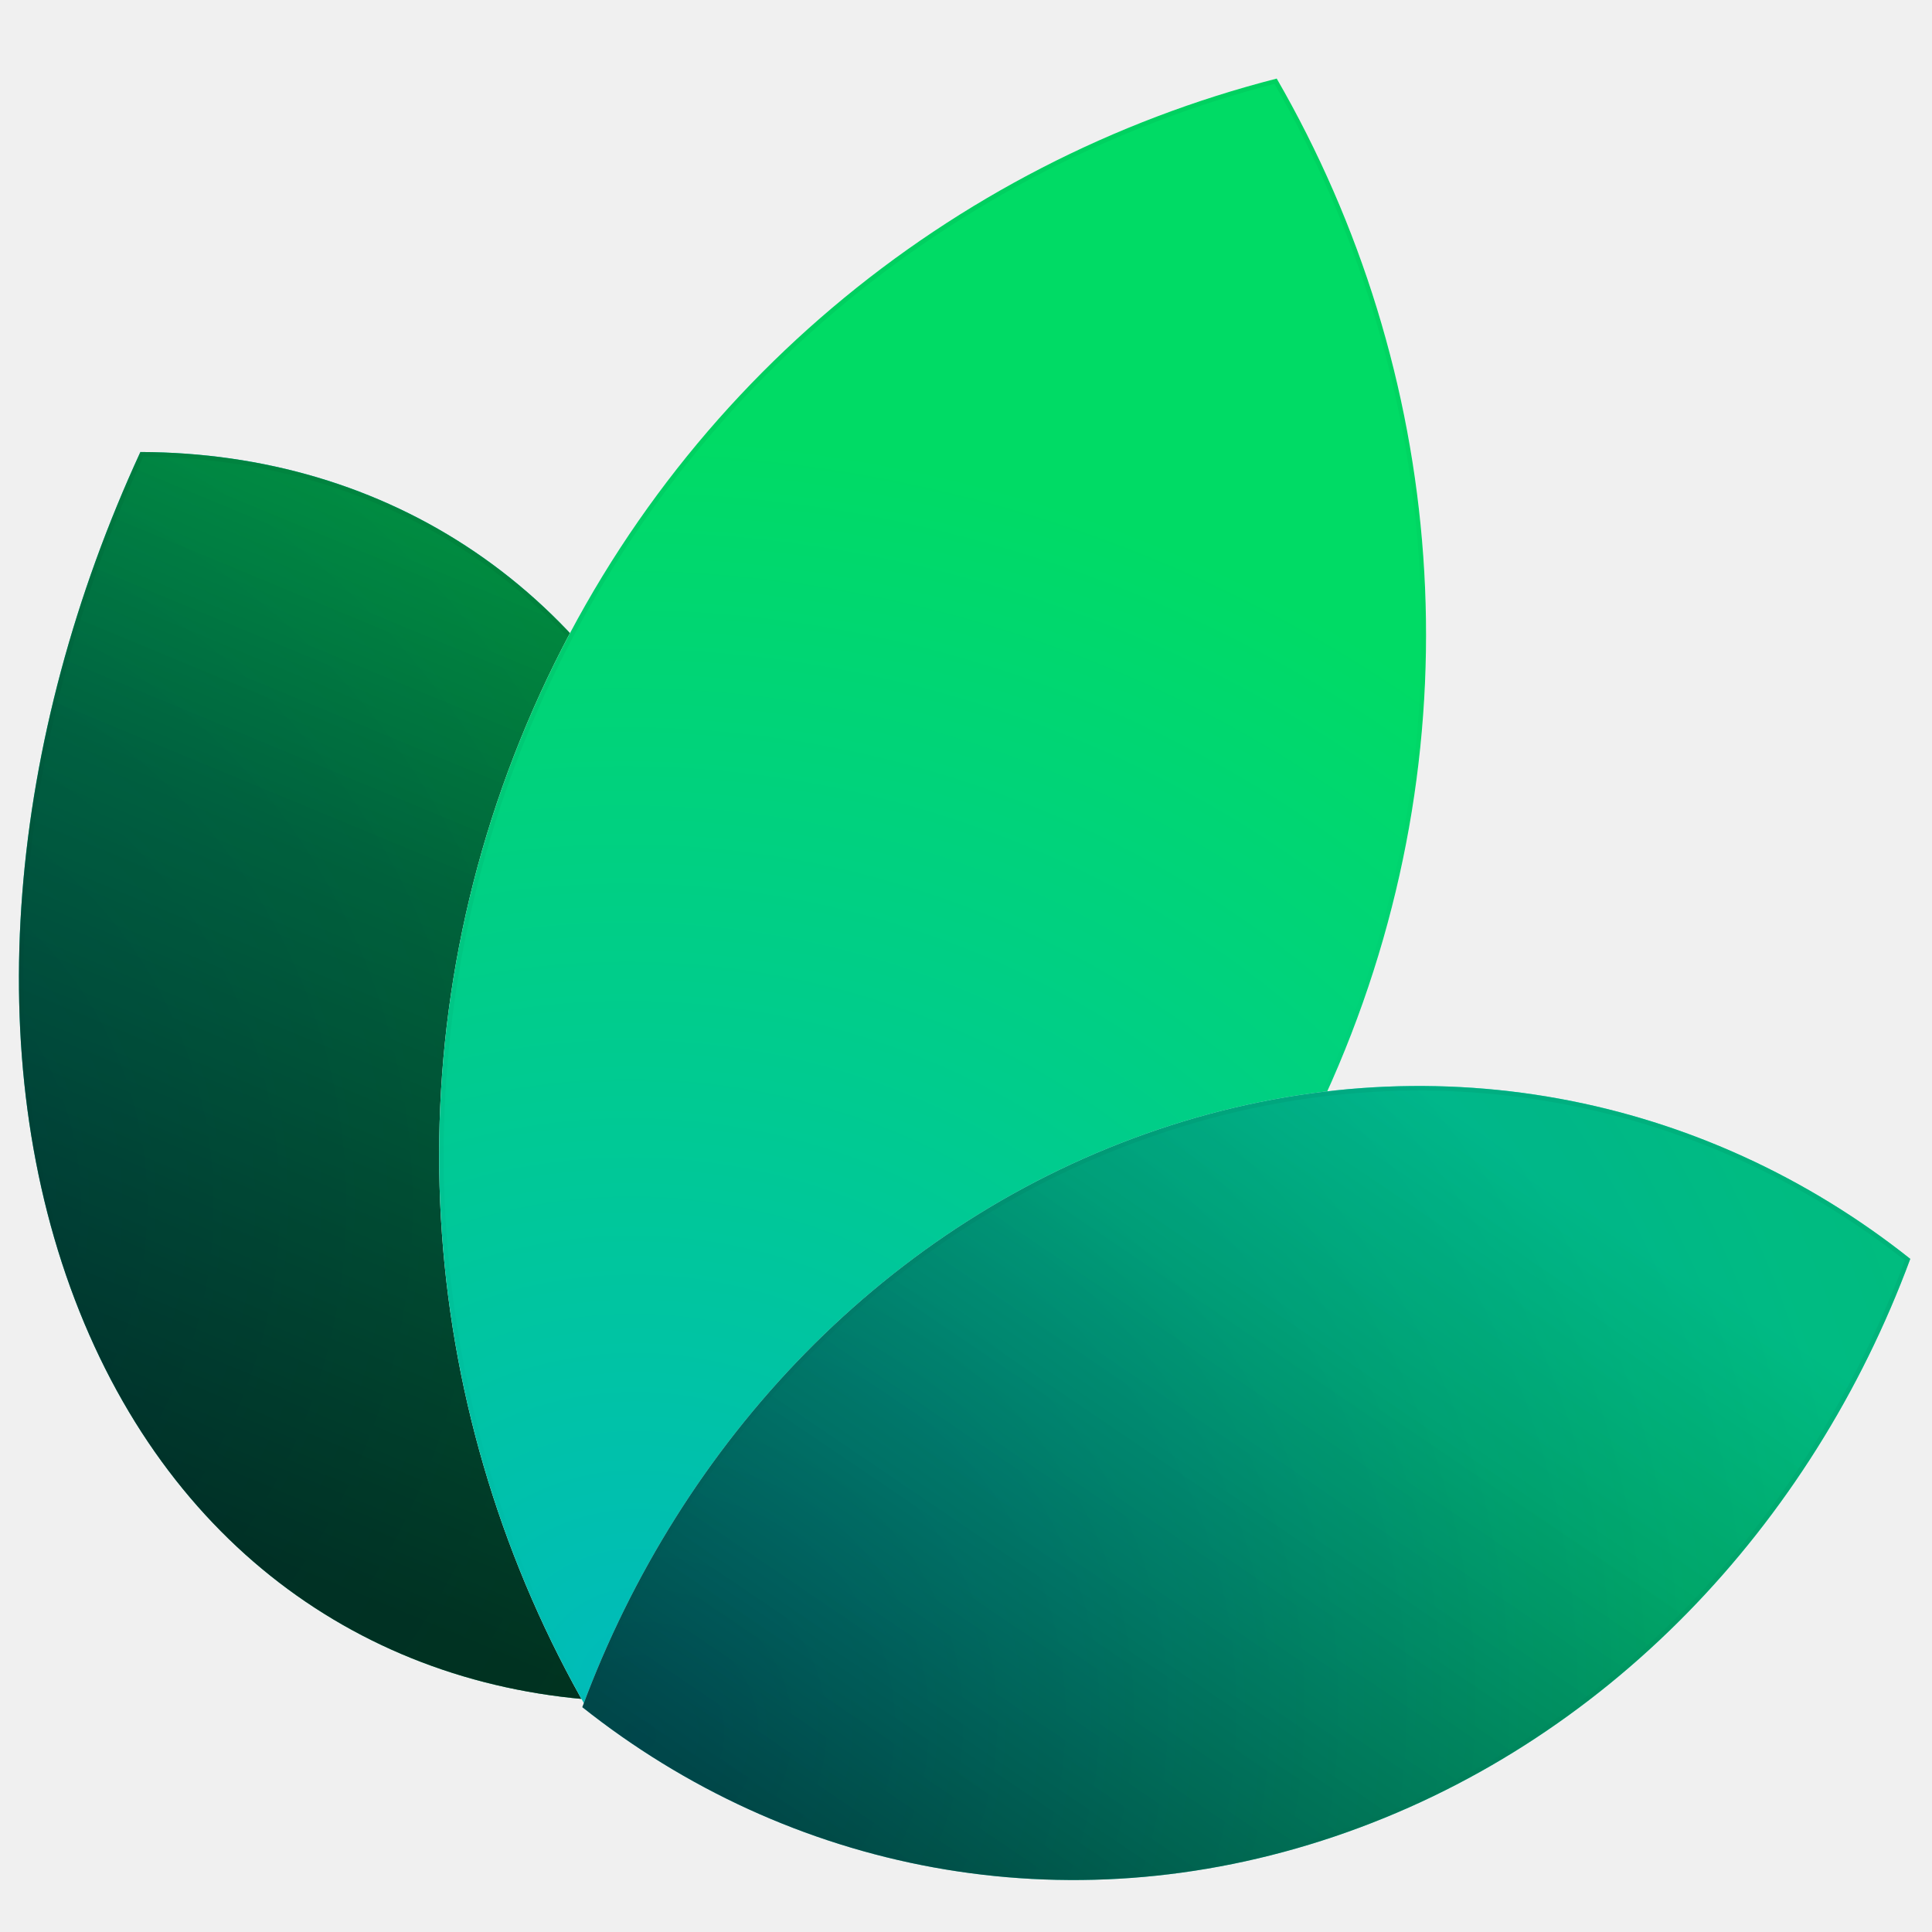
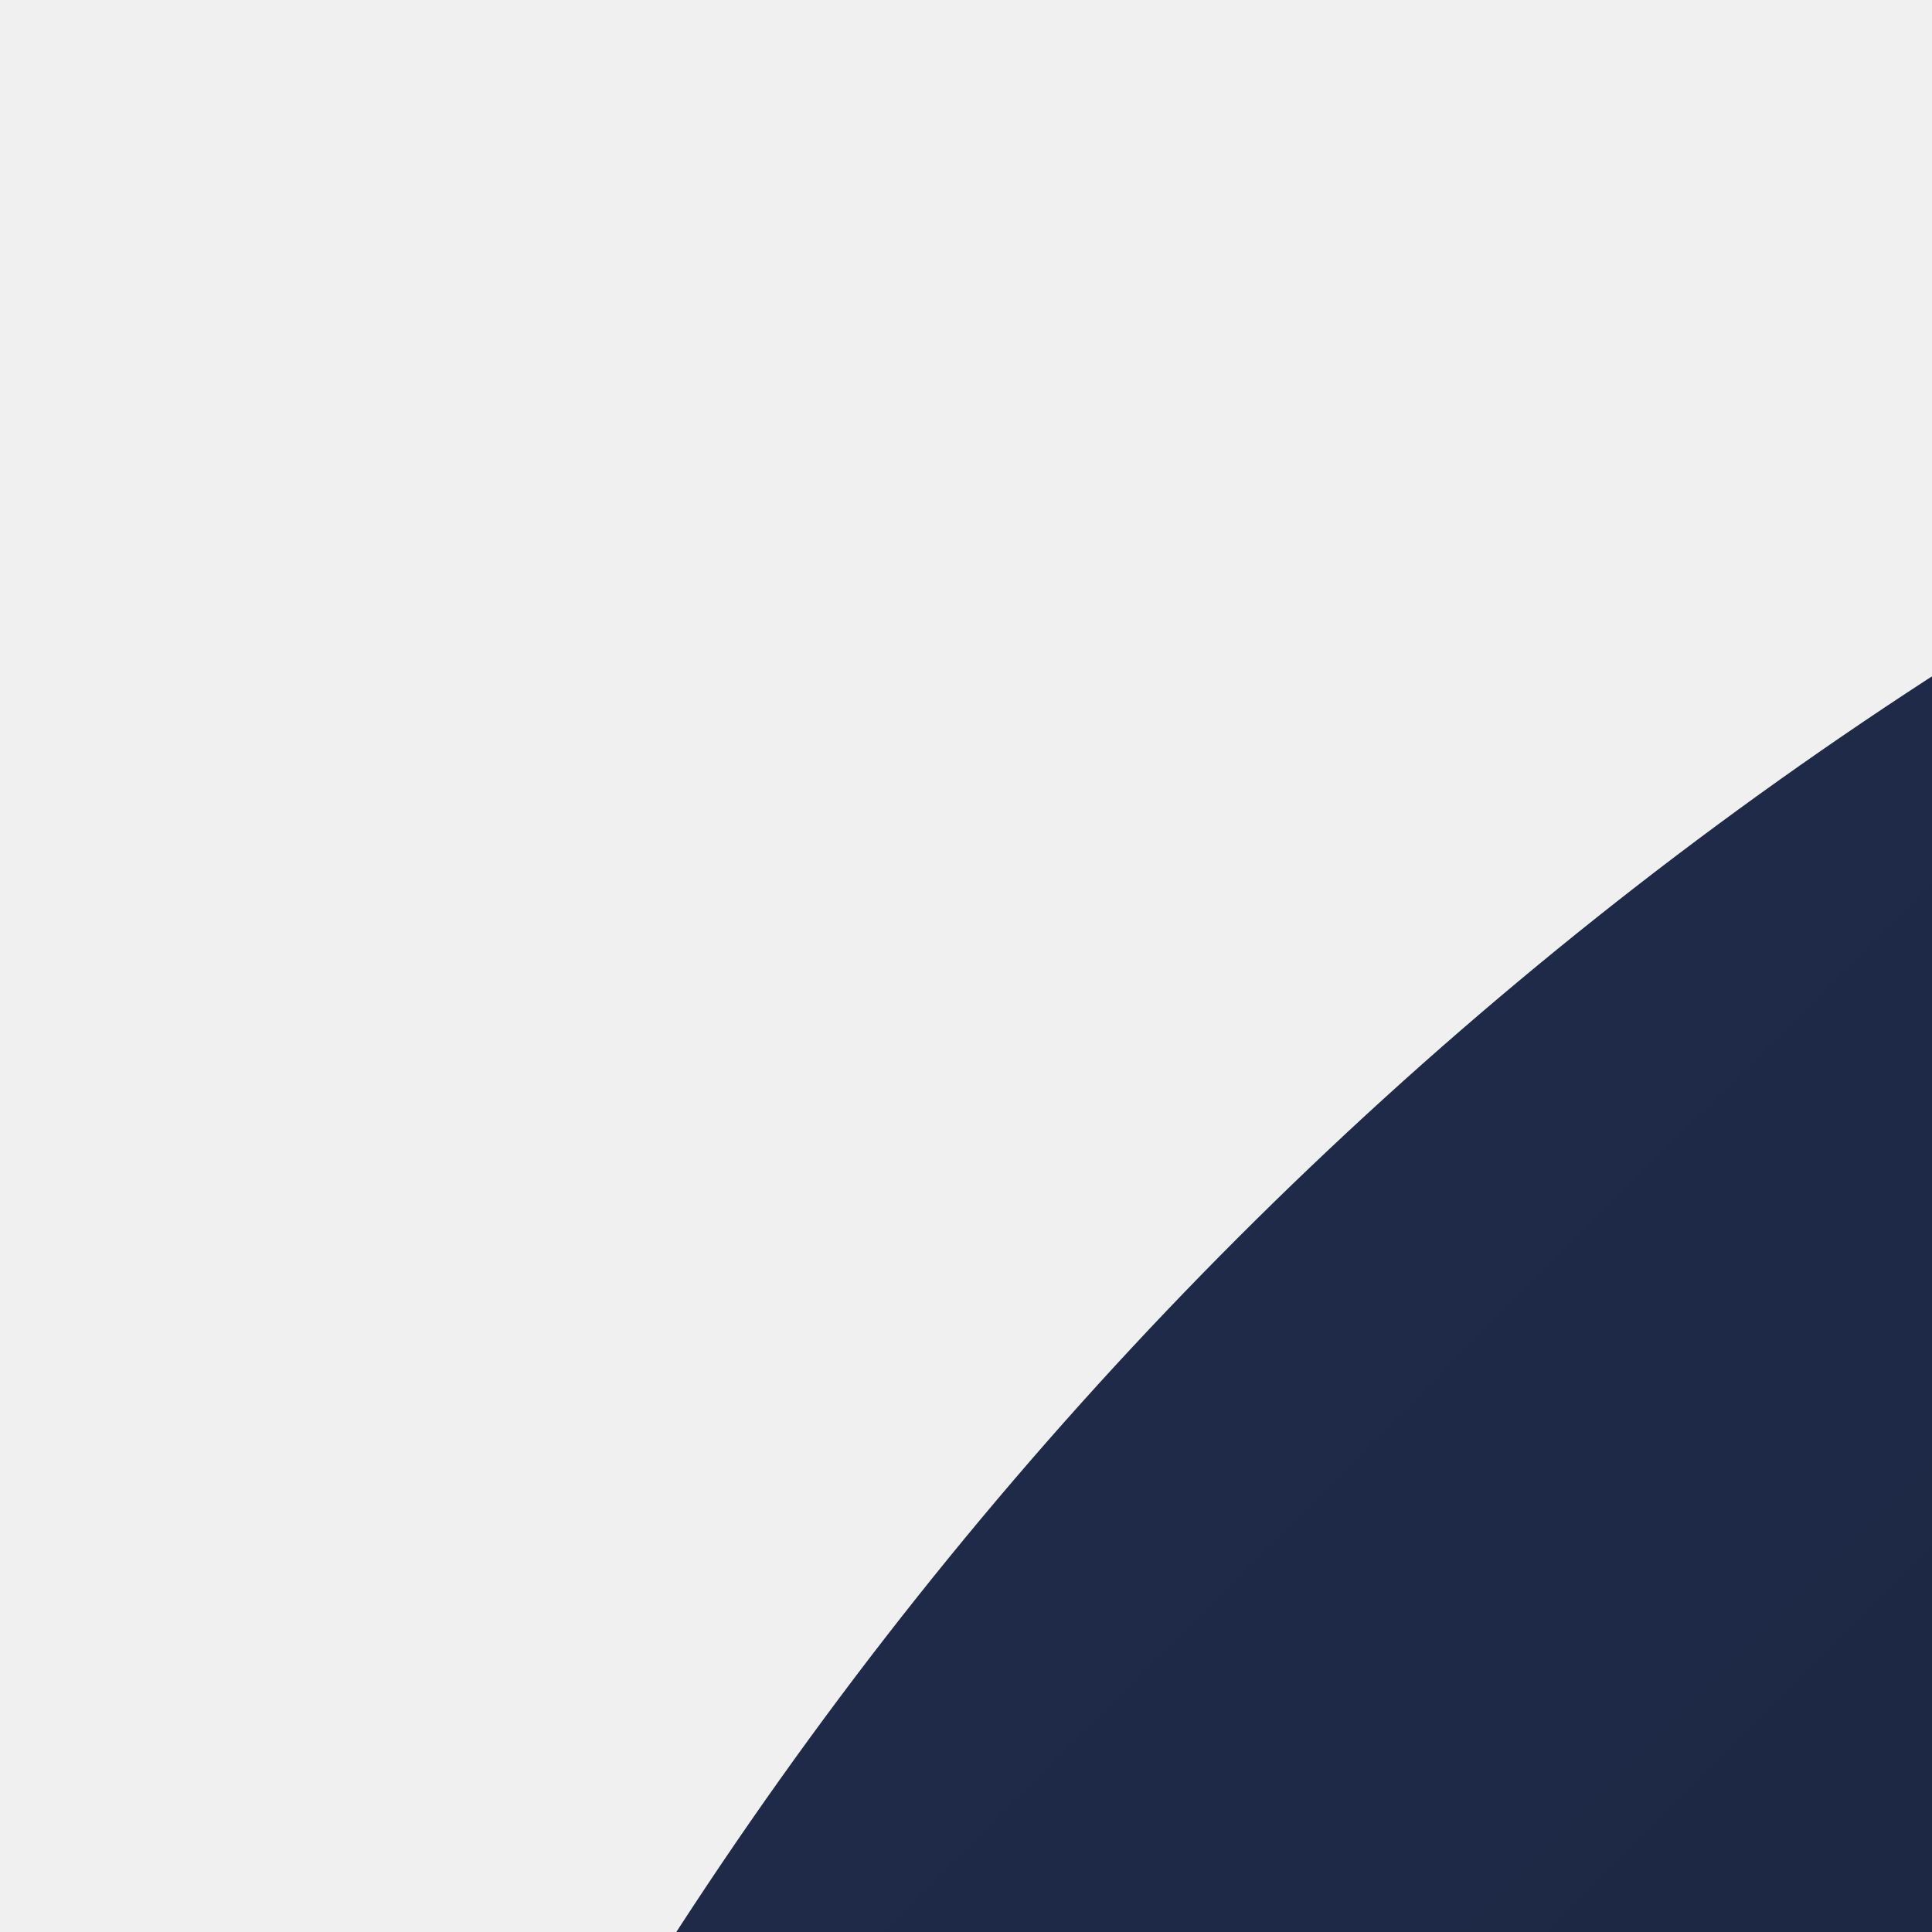
<svg xmlns="http://www.w3.org/2000/svg" width="24" height="24" viewBox="0 0 24 24" fill="none">
-   <path d="M7.953 21.139C4.896 21.13 2.255 19.458 0.987 16.29C-0.28 13.121 0.109 9.163 1.744 5.615C4.801 5.624 7.442 7.296 8.71 10.465C9.977 13.633 9.588 17.591 7.953 21.139Z" fill="white" />
-   <path d="M7.953 21.139C4.896 21.13 2.255 19.458 0.987 16.29C-0.28 13.121 0.109 9.163 1.744 5.615C4.801 5.624 7.442 7.296 8.71 10.465C9.977 13.633 9.588 17.591 7.953 21.139Z" fill="url(#paint0_radial_101_2703)" />
-   <path d="M7.953 21.139C4.896 21.13 2.255 19.458 0.987 16.29C-0.28 13.121 0.109 9.163 1.744 5.615C4.801 5.624 7.442 7.296 8.71 10.465C9.977 13.633 9.588 17.591 7.953 21.139Z" fill="black" fill-opacity="0.5" style="mix-blend-mode:hard-light" />
-   <path d="M7.953 21.139C4.896 21.13 2.255 19.458 0.987 16.29C-0.28 13.121 0.109 9.163 1.744 5.615C4.801 5.624 7.442 7.296 8.71 10.465C9.977 13.633 9.588 17.591 7.953 21.139Z" fill="url(#paint1_linear_101_2703)" fill-opacity="0.5" style="mix-blend-mode:hard-light" />
-   <path d="M8.684 10.476C9.945 13.63 9.561 17.572 7.935 21.111C4.897 21.096 2.274 19.431 1.013 16.279C-0.248 13.124 0.136 9.182 1.762 5.643C4.8 5.659 7.423 7.324 8.684 10.476Z" stroke="url(#paint2_linear_101_2703)" stroke-opacity="0.05" stroke-width="0.056" />
-   <path d="M7.31 21.257C11.354 20.221 14.884 17.375 16.628 13.236C18.373 9.097 17.945 4.587 15.86 0.976C11.816 2.012 8.287 4.858 6.542 8.998C4.797 13.137 5.225 17.646 7.31 21.257Z" fill="white" />
-   <path d="M7.31 21.257C11.354 20.221 14.884 17.375 16.628 13.236C18.373 9.097 17.945 4.587 15.86 0.976C11.816 2.012 8.287 4.858 6.542 8.998C4.797 13.137 5.225 17.646 7.31 21.257Z" fill="url(#paint3_radial_101_2703)" />
-   <path d="M16.603 13.225C14.864 17.349 11.351 20.187 7.324 21.225C5.253 17.624 4.829 13.132 6.568 9.009C8.306 4.885 11.819 2.047 15.846 1.009C17.918 4.61 18.341 9.101 16.603 13.225Z" stroke="url(#paint4_linear_101_2703)" stroke-opacity="0.05" stroke-width="0.056" />
-   <path d="M7.234 21.207C9.789 23.237 13.21 23.951 16.577 22.814C19.944 21.677 22.506 18.945 23.73 15.638C21.175 13.608 17.754 12.894 14.387 14.031C11.02 15.168 8.458 17.901 7.234 21.207Z" fill="white" />
-   <path d="M7.234 21.207C9.789 23.237 13.21 23.951 16.577 22.814C19.944 21.677 22.506 18.945 23.73 15.638C21.175 13.608 17.754 12.894 14.387 14.031C11.02 15.168 8.458 17.901 7.234 21.207Z" fill="url(#paint5_radial_101_2703)" />
-   <path d="M7.234 21.207C9.789 23.237 13.21 23.951 16.577 22.814C19.944 21.677 22.506 18.945 23.73 15.638C21.175 13.608 17.754 12.894 14.387 14.031C11.02 15.168 8.458 17.901 7.234 21.207Z" fill="black" fill-opacity="0.2" style="mix-blend-mode:hard-light" />
-   <path d="M7.234 21.207C9.789 23.237 13.21 23.951 16.577 22.814C19.944 21.677 22.506 18.945 23.73 15.638C21.175 13.608 17.754 12.894 14.387 14.031C11.02 15.168 8.458 17.901 7.234 21.207Z" fill="url(#paint6_linear_101_2703)" fill-opacity="0.5" style="mix-blend-mode:hard-light" />
-   <path d="M16.568 22.787C13.218 23.918 9.814 23.212 7.267 21.198C8.492 17.907 11.044 15.189 14.396 14.058C17.747 12.927 21.15 13.633 23.697 15.648C22.472 18.938 19.92 21.656 16.568 22.787Z" stroke="url(#paint7_linear_101_2703)" stroke-opacity="0.05" stroke-width="0.056" />
  <defs>
-     <radialGradient id="paint0_radial_101_2703" cx="0" cy="0" r="1" gradientUnits="userSpaceOnUse" gradientTransform="translate(-3.00503 15.023) rotate(-10.029) scale(17.9572 17.784)">
-       <stop stop-color="#00B0BB" />
-       <stop offset="1" stop-color="#00DB65" />
-     </radialGradient>
-     <linearGradient id="paint1_linear_101_2703" x1="7.39" y1="4.813" x2="1.63" y2="18.689" gradientUnits="userSpaceOnUse">
-       <stop stop-color="#18E299" />
-       <stop offset="1" />
-     </linearGradient>
-     <linearGradient id="paint2_linear_101_2703" x1="7.948" y1="8.016" x2="1.761" y2="18.746" gradientUnits="userSpaceOnUse">
-       <stop />
-       <stop offset="1" stop-opacity="0" />
-     </linearGradient>
-     <radialGradient id="paint3_radial_101_2703" cx="0" cy="0" r="1" gradientUnits="userSpaceOnUse" gradientTransform="translate(8.11404 20.8822) rotate(-75.7542) scale(21.6246 23.7772)">
-       <stop stop-color="#00BBBB" />
-       <stop offset="0.713" stop-color="#00DB65" />
-     </radialGradient>
-     <linearGradient id="paint4_linear_101_2703" x1="7.602" y1="5.871" x2="15.556" y2="16.372" gradientUnits="userSpaceOnUse">
-       <stop />
-       <stop offset="1" stop-opacity="0" />
-     </linearGradient>
-     <radialGradient id="paint5_radial_101_2703" cx="0" cy="0" r="1" gradientUnits="userSpaceOnUse" gradientTransform="translate(7.84537 21.5181) rotate(-20.3525) scale(18.5603 17.32)">
-       <stop stop-color="#00B0BB" />
-       <stop offset="1" stop-color="#00DB65" />
-     </radialGradient>
-     <linearGradient id="paint6_linear_101_2703" x1="16.808" y1="13.007" x2="10.041" y2="22.994" gradientUnits="userSpaceOnUse">
-       <stop stop-color="#00B1BC" />
-       <stop offset="1" />
-     </linearGradient>
-     <linearGradient id="paint7_linear_101_2703" x1="16.808" y1="13.007" x2="14.169" y2="23.841" gradientUnits="userSpaceOnUse">
-       <stop />
-       <stop offset="1" stop-opacity="0" />
+     <linearGradient id="linear-gradient" x1="15.42" y1="15.42" x2="89.58" y2="89.58" gradientUnits="userSpaceOnUse">
+       <stop offset="0" stop-color="#1e2a48" />
+       <stop offset="1" stop-color="#111827" />
    </linearGradient>
  </defs>
+   <g id="Layer_2" data-name="Layer 2">
+     <g id="Layer_1-2" data-name="Layer 1">
+       <g>
+         <rect width="105" height="105" rx="52.5" fill="url(#linear-gradient)" />
+         <path d="M31.37,73.89l7.55-9c4.14,3.6,9.5,6.08,14.29,6.08,5.48,0,8.17-2.16,8.17-5.62,0-3.66-3.31-4.83-8.39-6.92l-7.55-3.22c-6-2.45-11.74-7.41-11.74-15.86C33.7,29.7,42.31,22,54.41,22a26.9,26.9,0,0,1,18.71,7.62l-6.63,8.29C62.65,35,59,33.35,54.41,33.35S47,35.24,47,38.57c0,3.56,3.8,4.86,8.88,6.88l7.41,3c7.1,2.87,11.53,7.6,11.53,15.82,0,9.66-8,18-21.91,18A32,32,0,0,1,31.37,73.89Z" fill="#fff" />
+       </g>
+     </g>
+   </g>
</svg>
